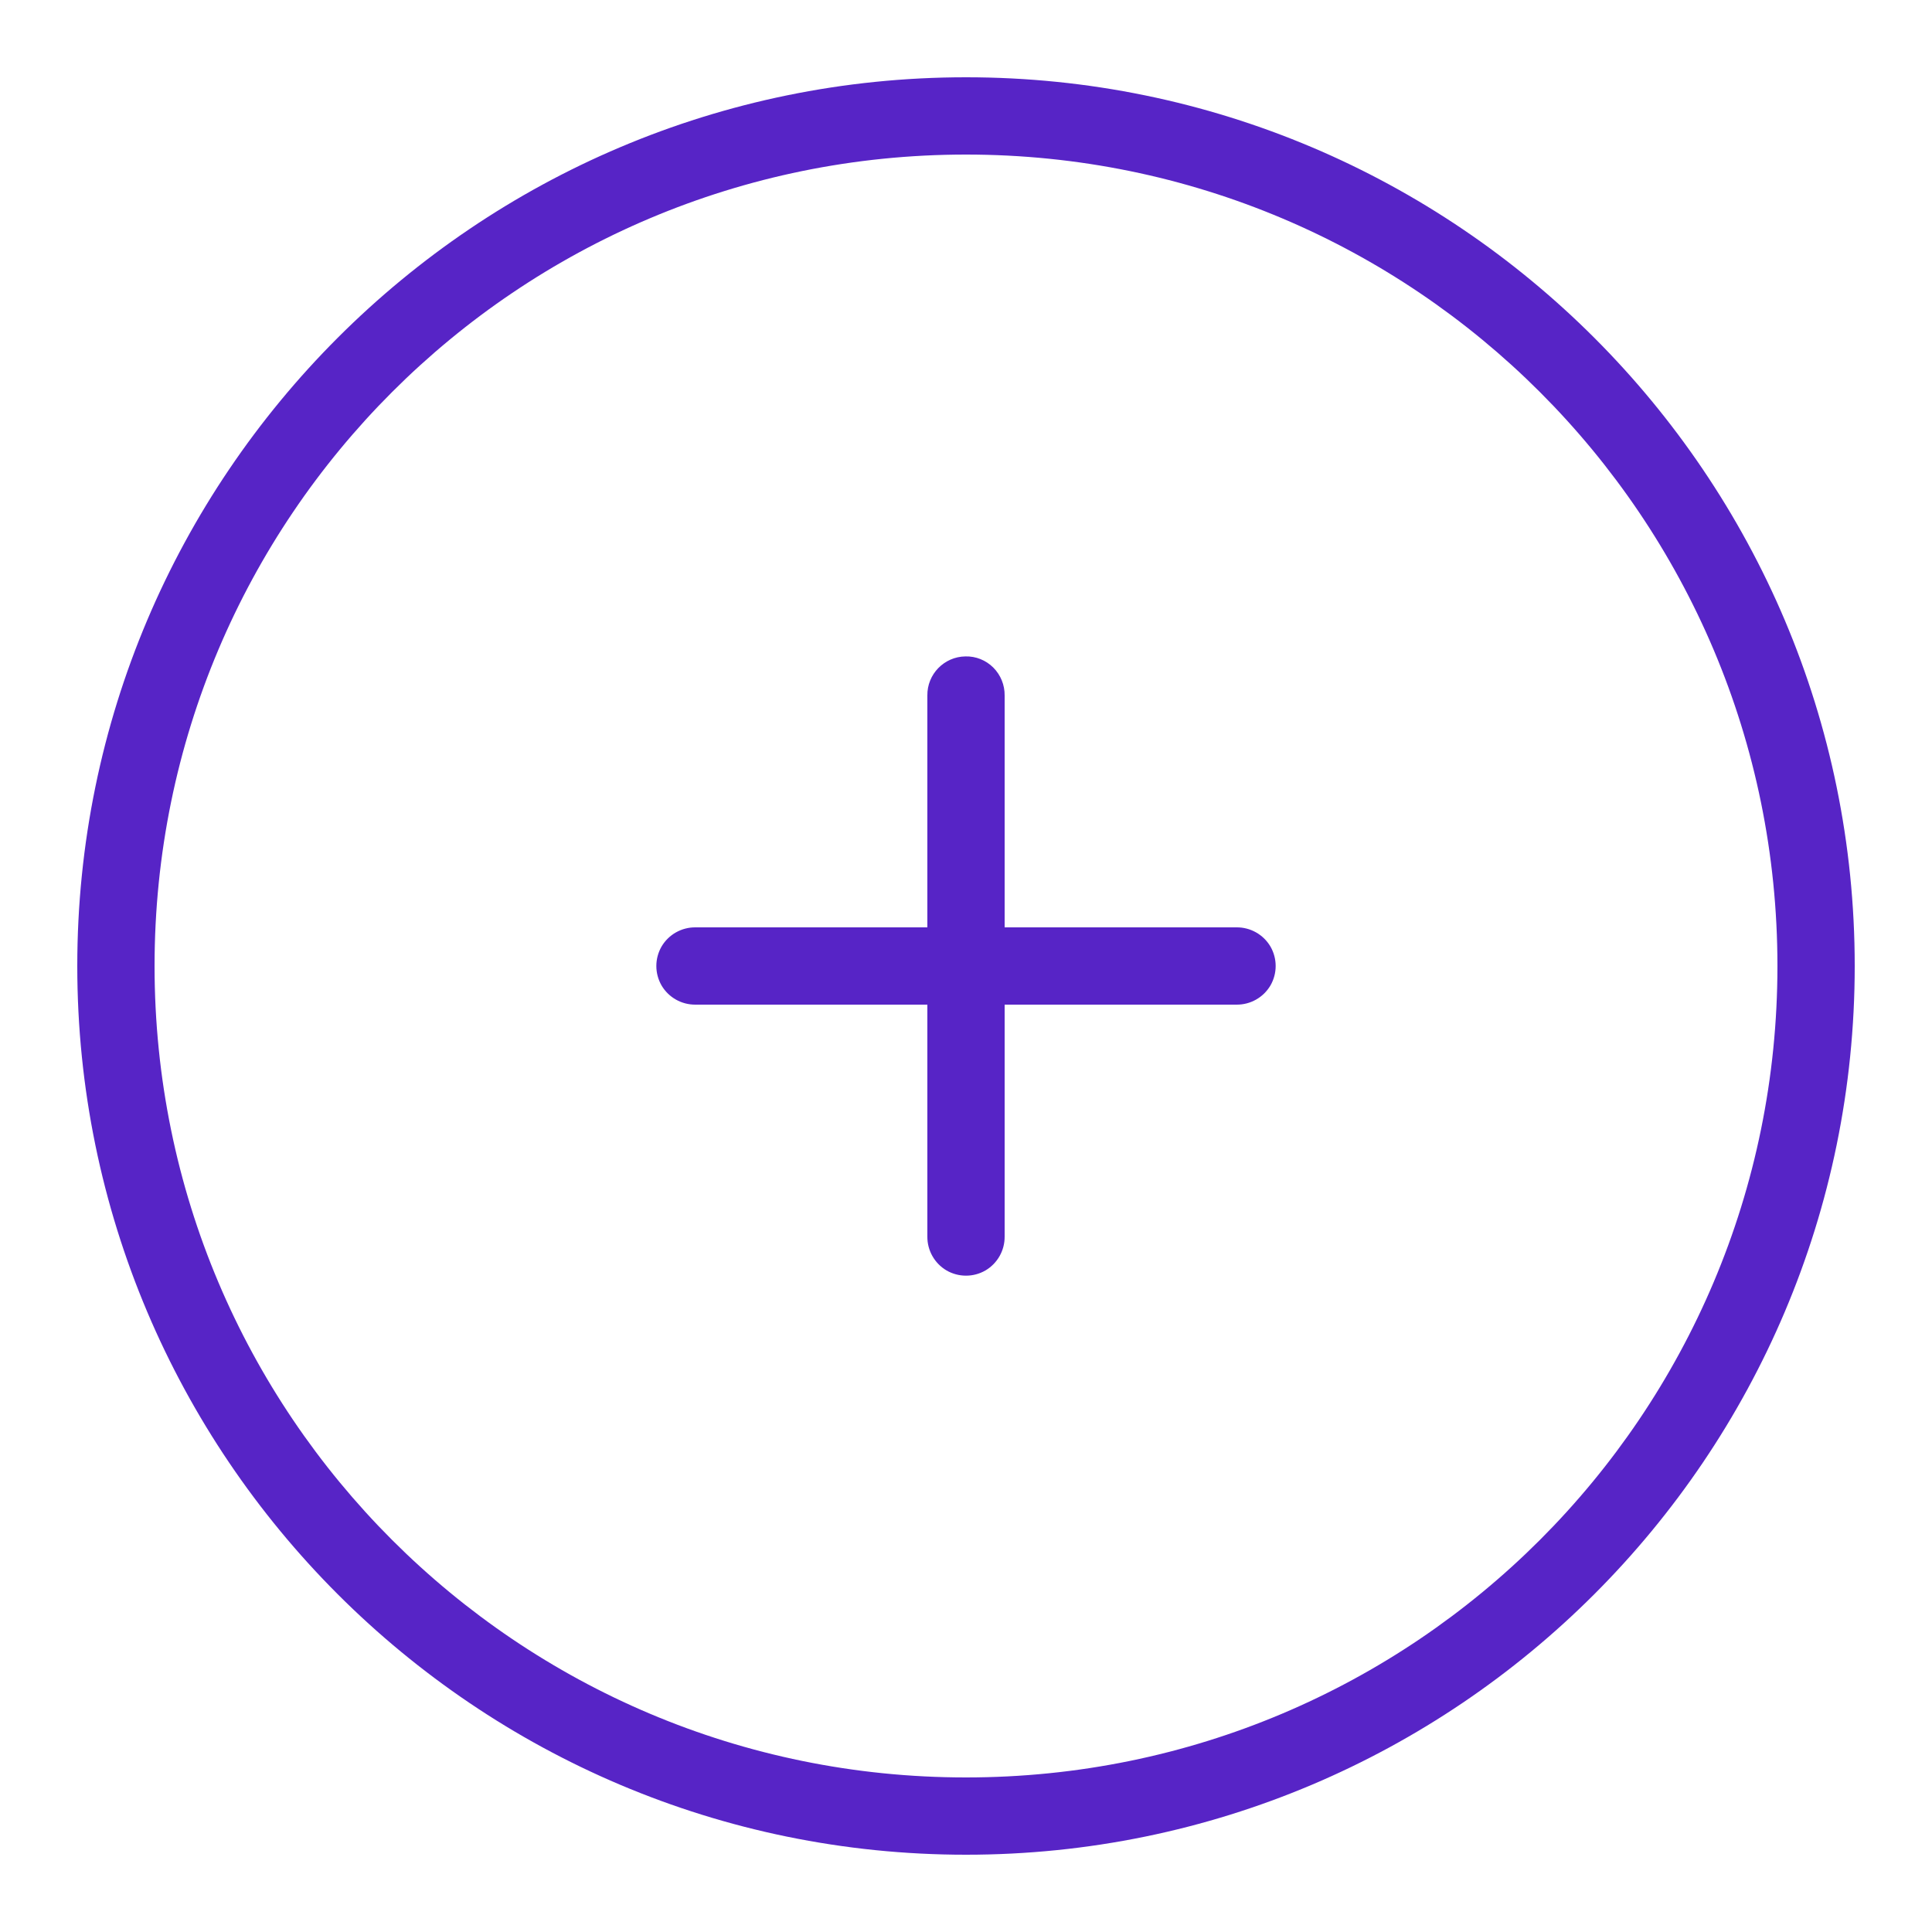
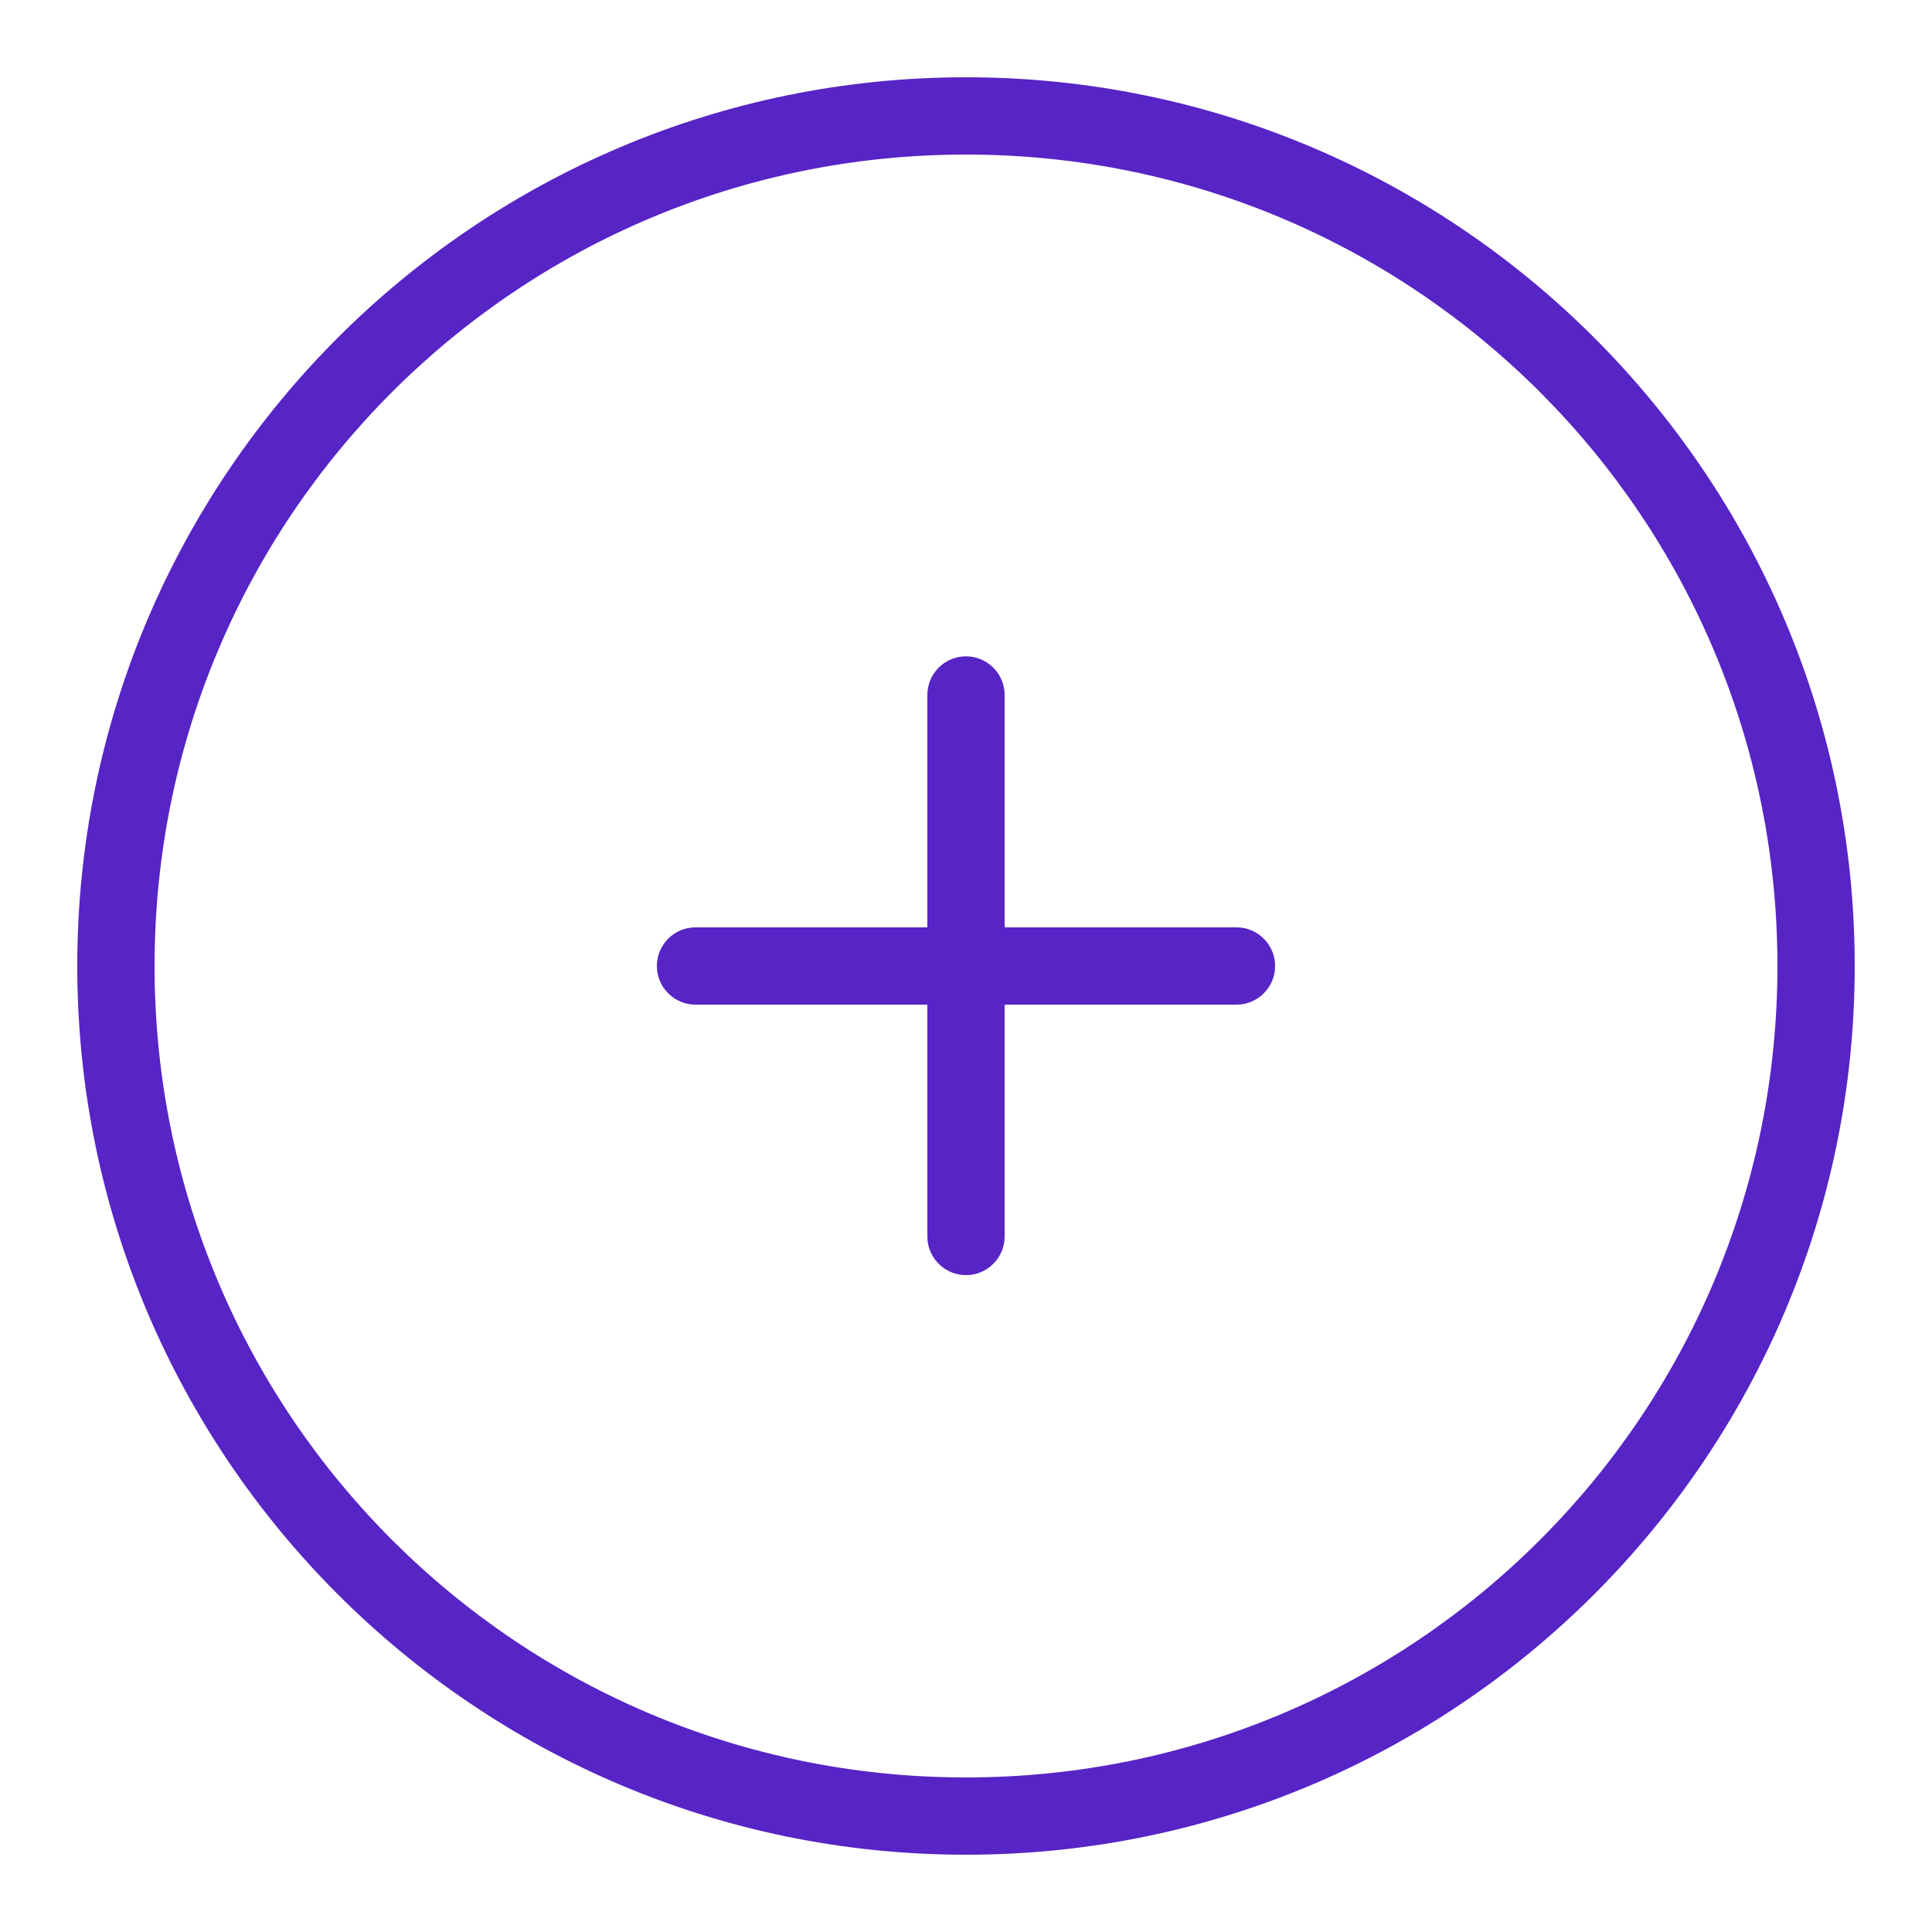
- <svg xmlns="http://www.w3.org/2000/svg" width="50pt" height="50pt" viewBox="0 0 50 50" version="1.1">
-   <g id="surface2594264">
-     <path style=" stroke:none;fill-rule:nonzero;fill:rgb(34.118%,14.118%,77.647%);fill-opacity:1;" d="M 25 2 C 12.309 2 2 12.309 2 25 C 2 37.691 12.309 48 25 48 C 37.691 48 48 37.691 48 25 C 48 12.309 37.691 2 25 2 Z M 25 4 C 36.609 4 46 13.391 46 25 C 46 36.609 36.609 46 25 46 C 13.391 46 4 36.609 4 25 C 4 13.391 13.391 4 25 4 Z M 24.984 16.988 C 24.434 16.996 23.992 17.449 24 18 L 24 24 L 18 24 C 17.641 23.996 17.305 24.184 17.121 24.496 C 16.941 24.809 16.941 25.191 17.121 25.504 C 17.305 25.816 17.641 26.004 18 26 L 24 26 L 24 32 C 23.996 32.359 24.184 32.695 24.496 32.879 C 24.809 33.059 25.191 33.059 25.504 32.879 C 25.816 32.695 26.004 32.359 26 32 L 26 26 L 32 26 C 32.359 26.004 32.695 25.816 32.879 25.504 C 33.059 25.191 33.059 24.809 32.879 24.496 C 32.695 24.184 32.359 23.996 32 24 L 26 24 L 26 18 C 26.004 17.73 25.898 17.469 25.707 17.277 C 25.516 17.086 25.254 16.98 24.984 16.988 Z M 24.984 16.988 " />
-   </g>
+ <svg xmlns="http://www.w3.org/2000/svg" fill="#5724C6" viewBox="0 0 50 50" width="50px" height="50px">
+   <path d="M 25 2 C 12.309 2 2 12.309 2 25 C 2 37.691 12.309 48 25 48 C 37.691 48 48 37.691 48 25 C 48 12.309 37.691 2 25 2 z M 25 4 C 36.61 4 46 13.39 46 25 C 46 36.61 36.61 46 25 46 C 13.39 46 4 36.61 4 25 C 4 13.39 13.39 4 25 4 z M 24.984 16.986 A 1 1 0 0 0 24 18 L 24 24 L 18 24 A 1 1 0 1 0 18 26 L 24 26 L 24 32 A 1 1 0 1 0 26 32 L 26 26 L 32 26 A 1 1 0 1 0 32 24 L 26 24 L 26 18 A 1 1 0 0 0 24.984 16.986 z" />
</svg>
